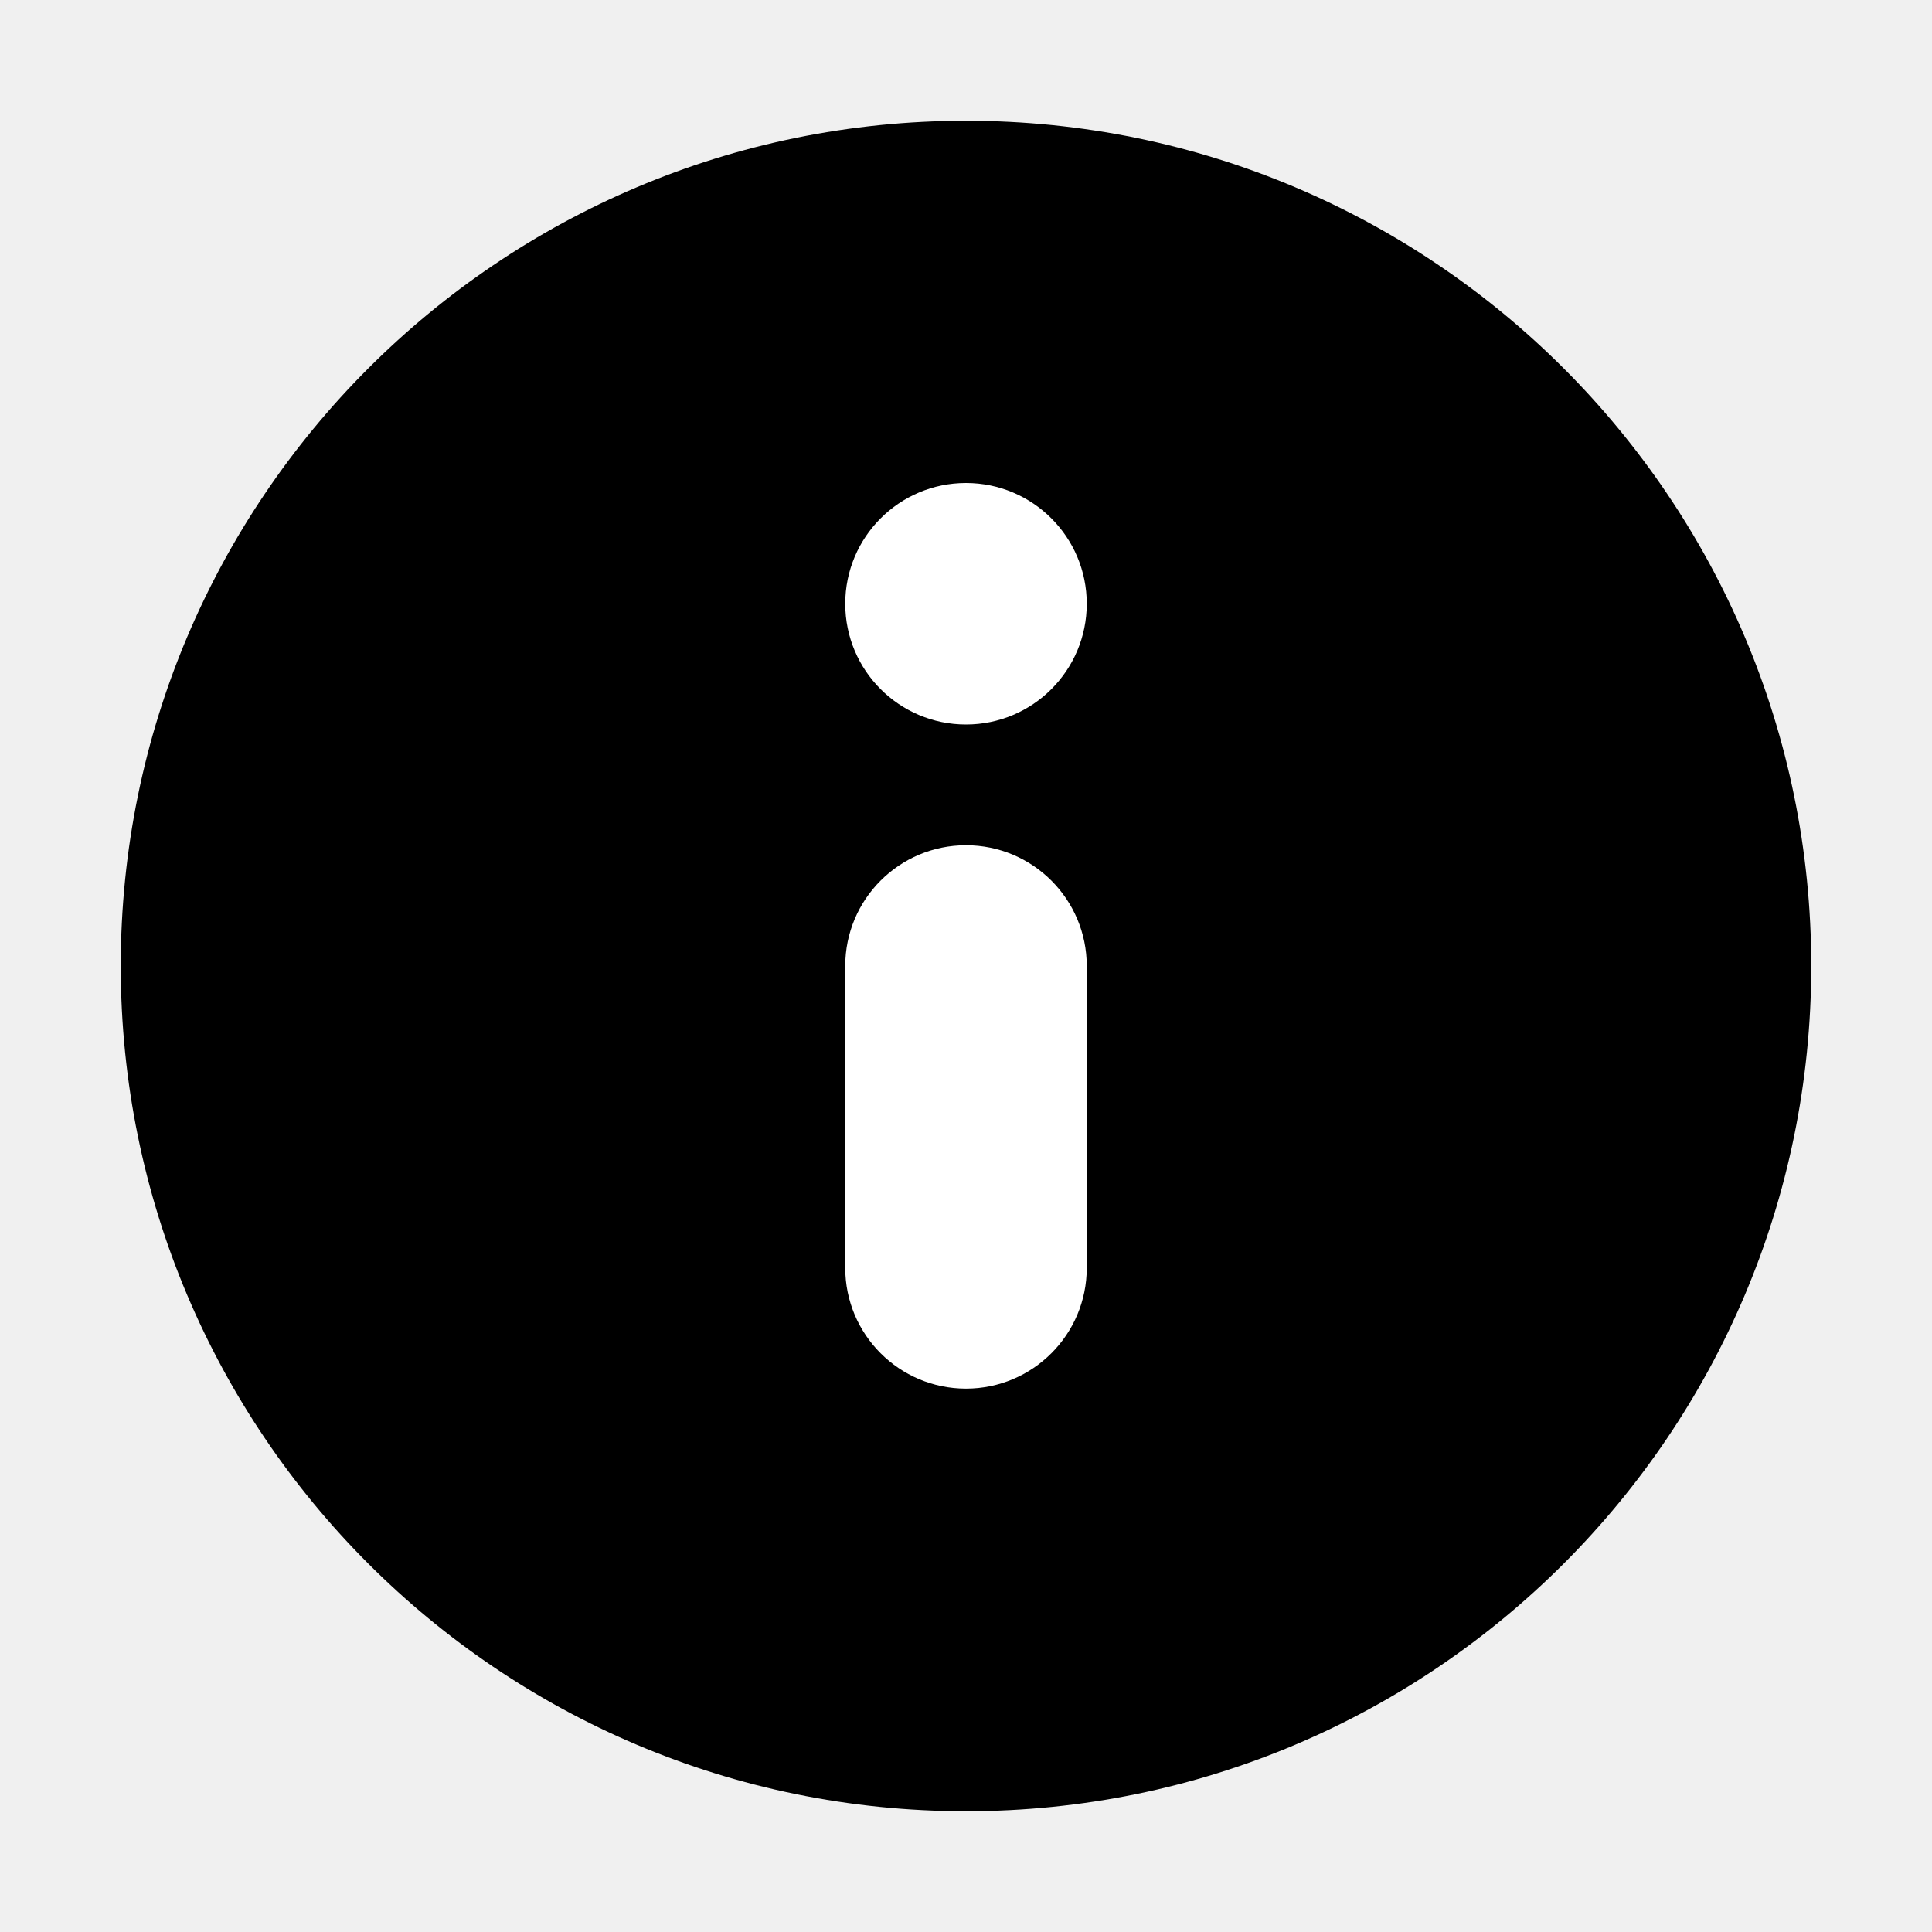
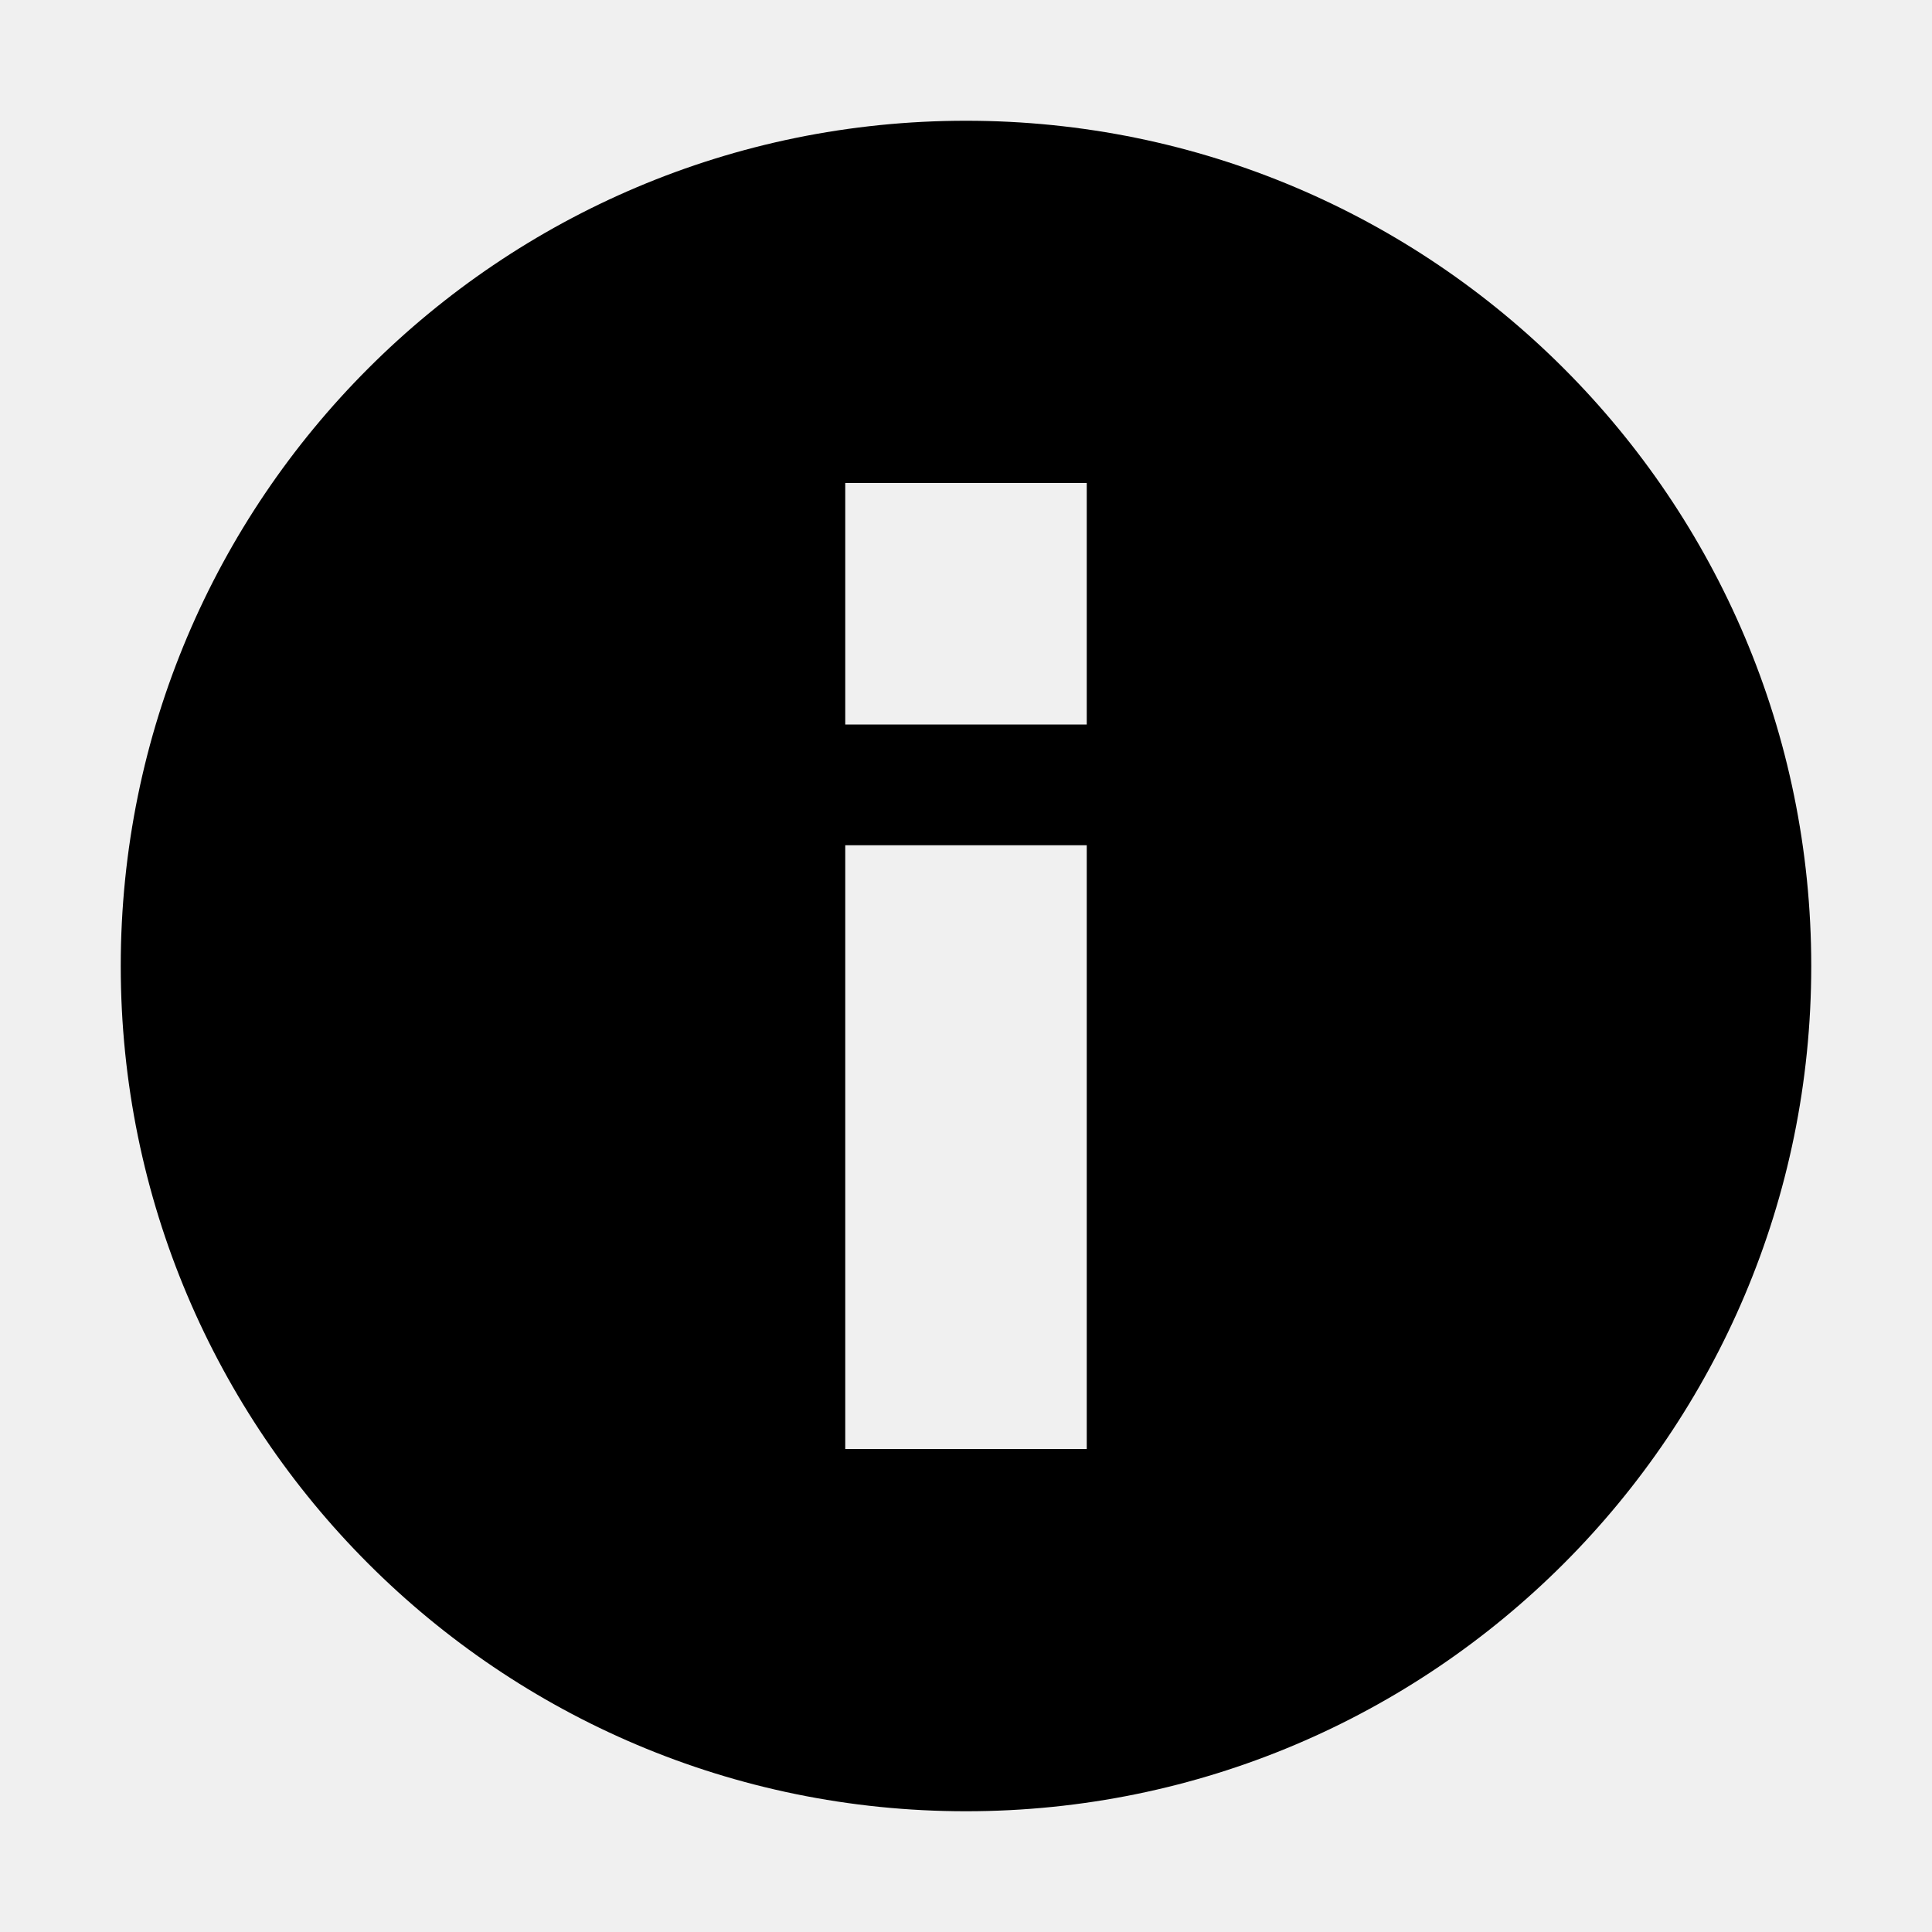
<svg xmlns="http://www.w3.org/2000/svg" width="16" height="16" viewBox="0 0 16 16">
-   <circle fill="currentColor" cx="8" cy="8" r="7" />
-   <rect fill="white" x="7" y="7" width="2" height="4.5" rx="1" />
-   <circle fill="white" cx="8" cy="5" r="1" />
+   <path fill="currentColor" fill-rule="evenodd" d="M1 8A7 7 0 1 0 15 8A7 7 0 1 0 1 8ZM7 7H9V12H7ZM7 4H9V6H7Z" />
</svg>
